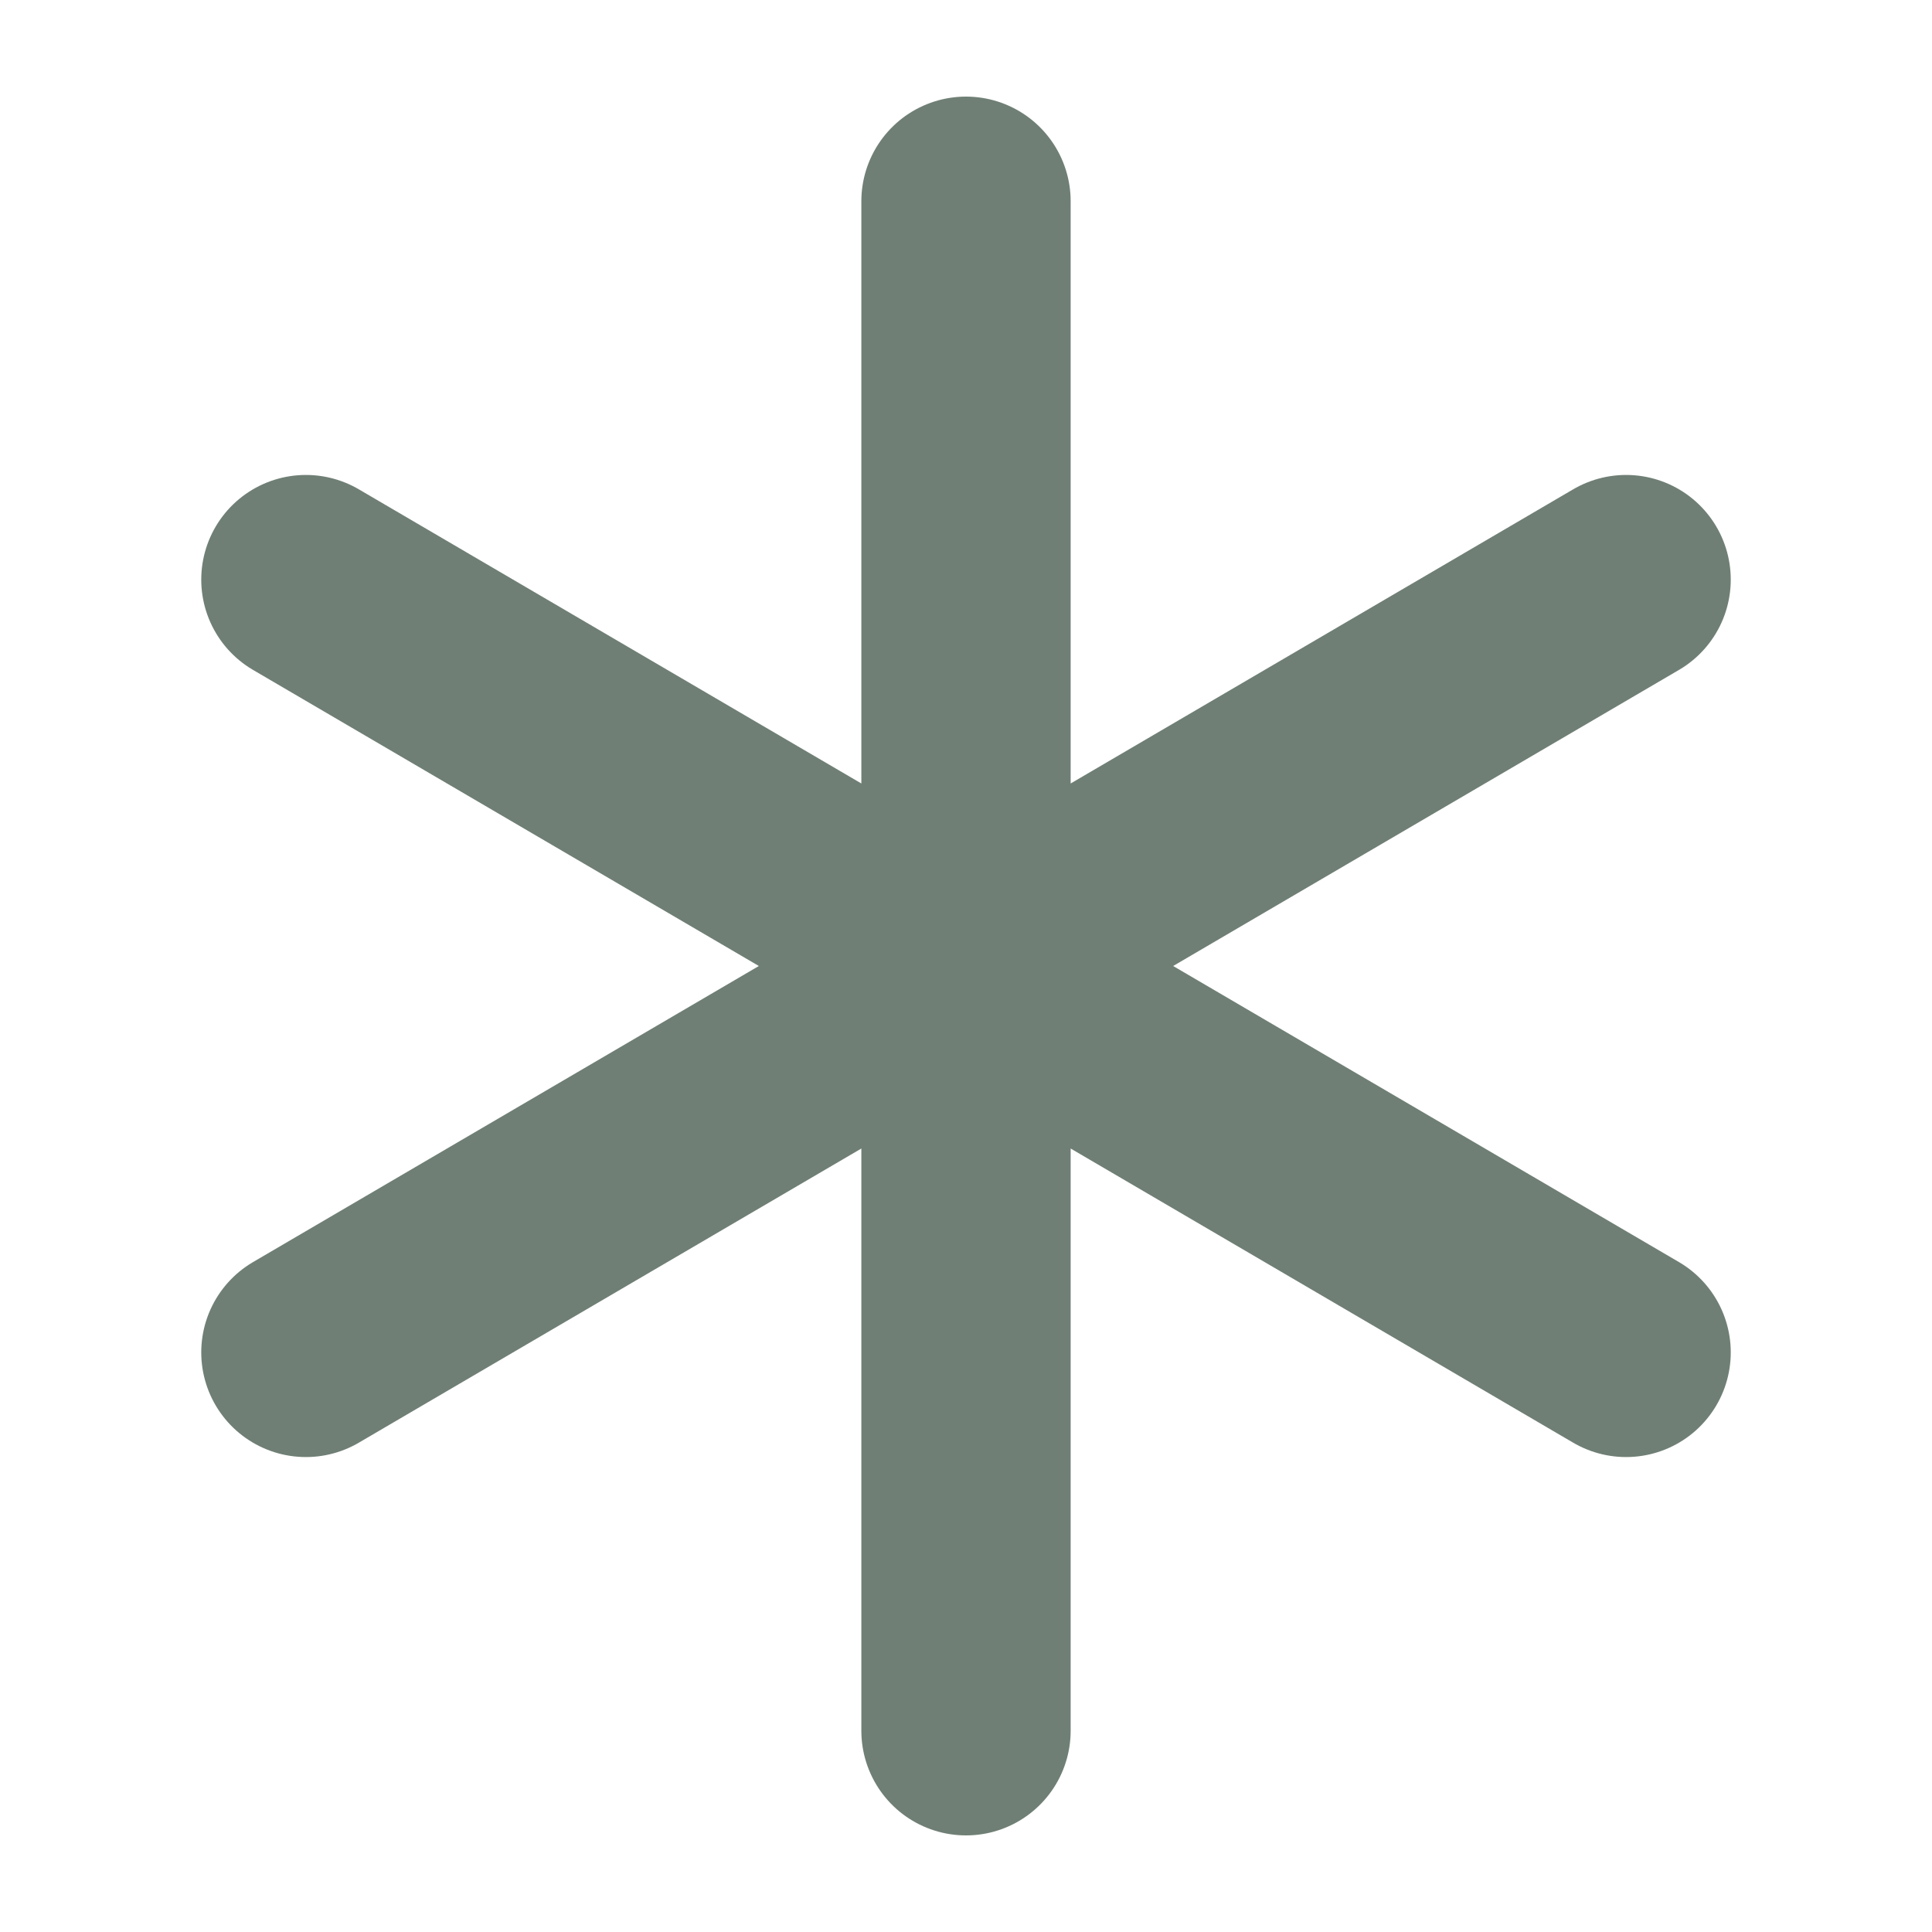
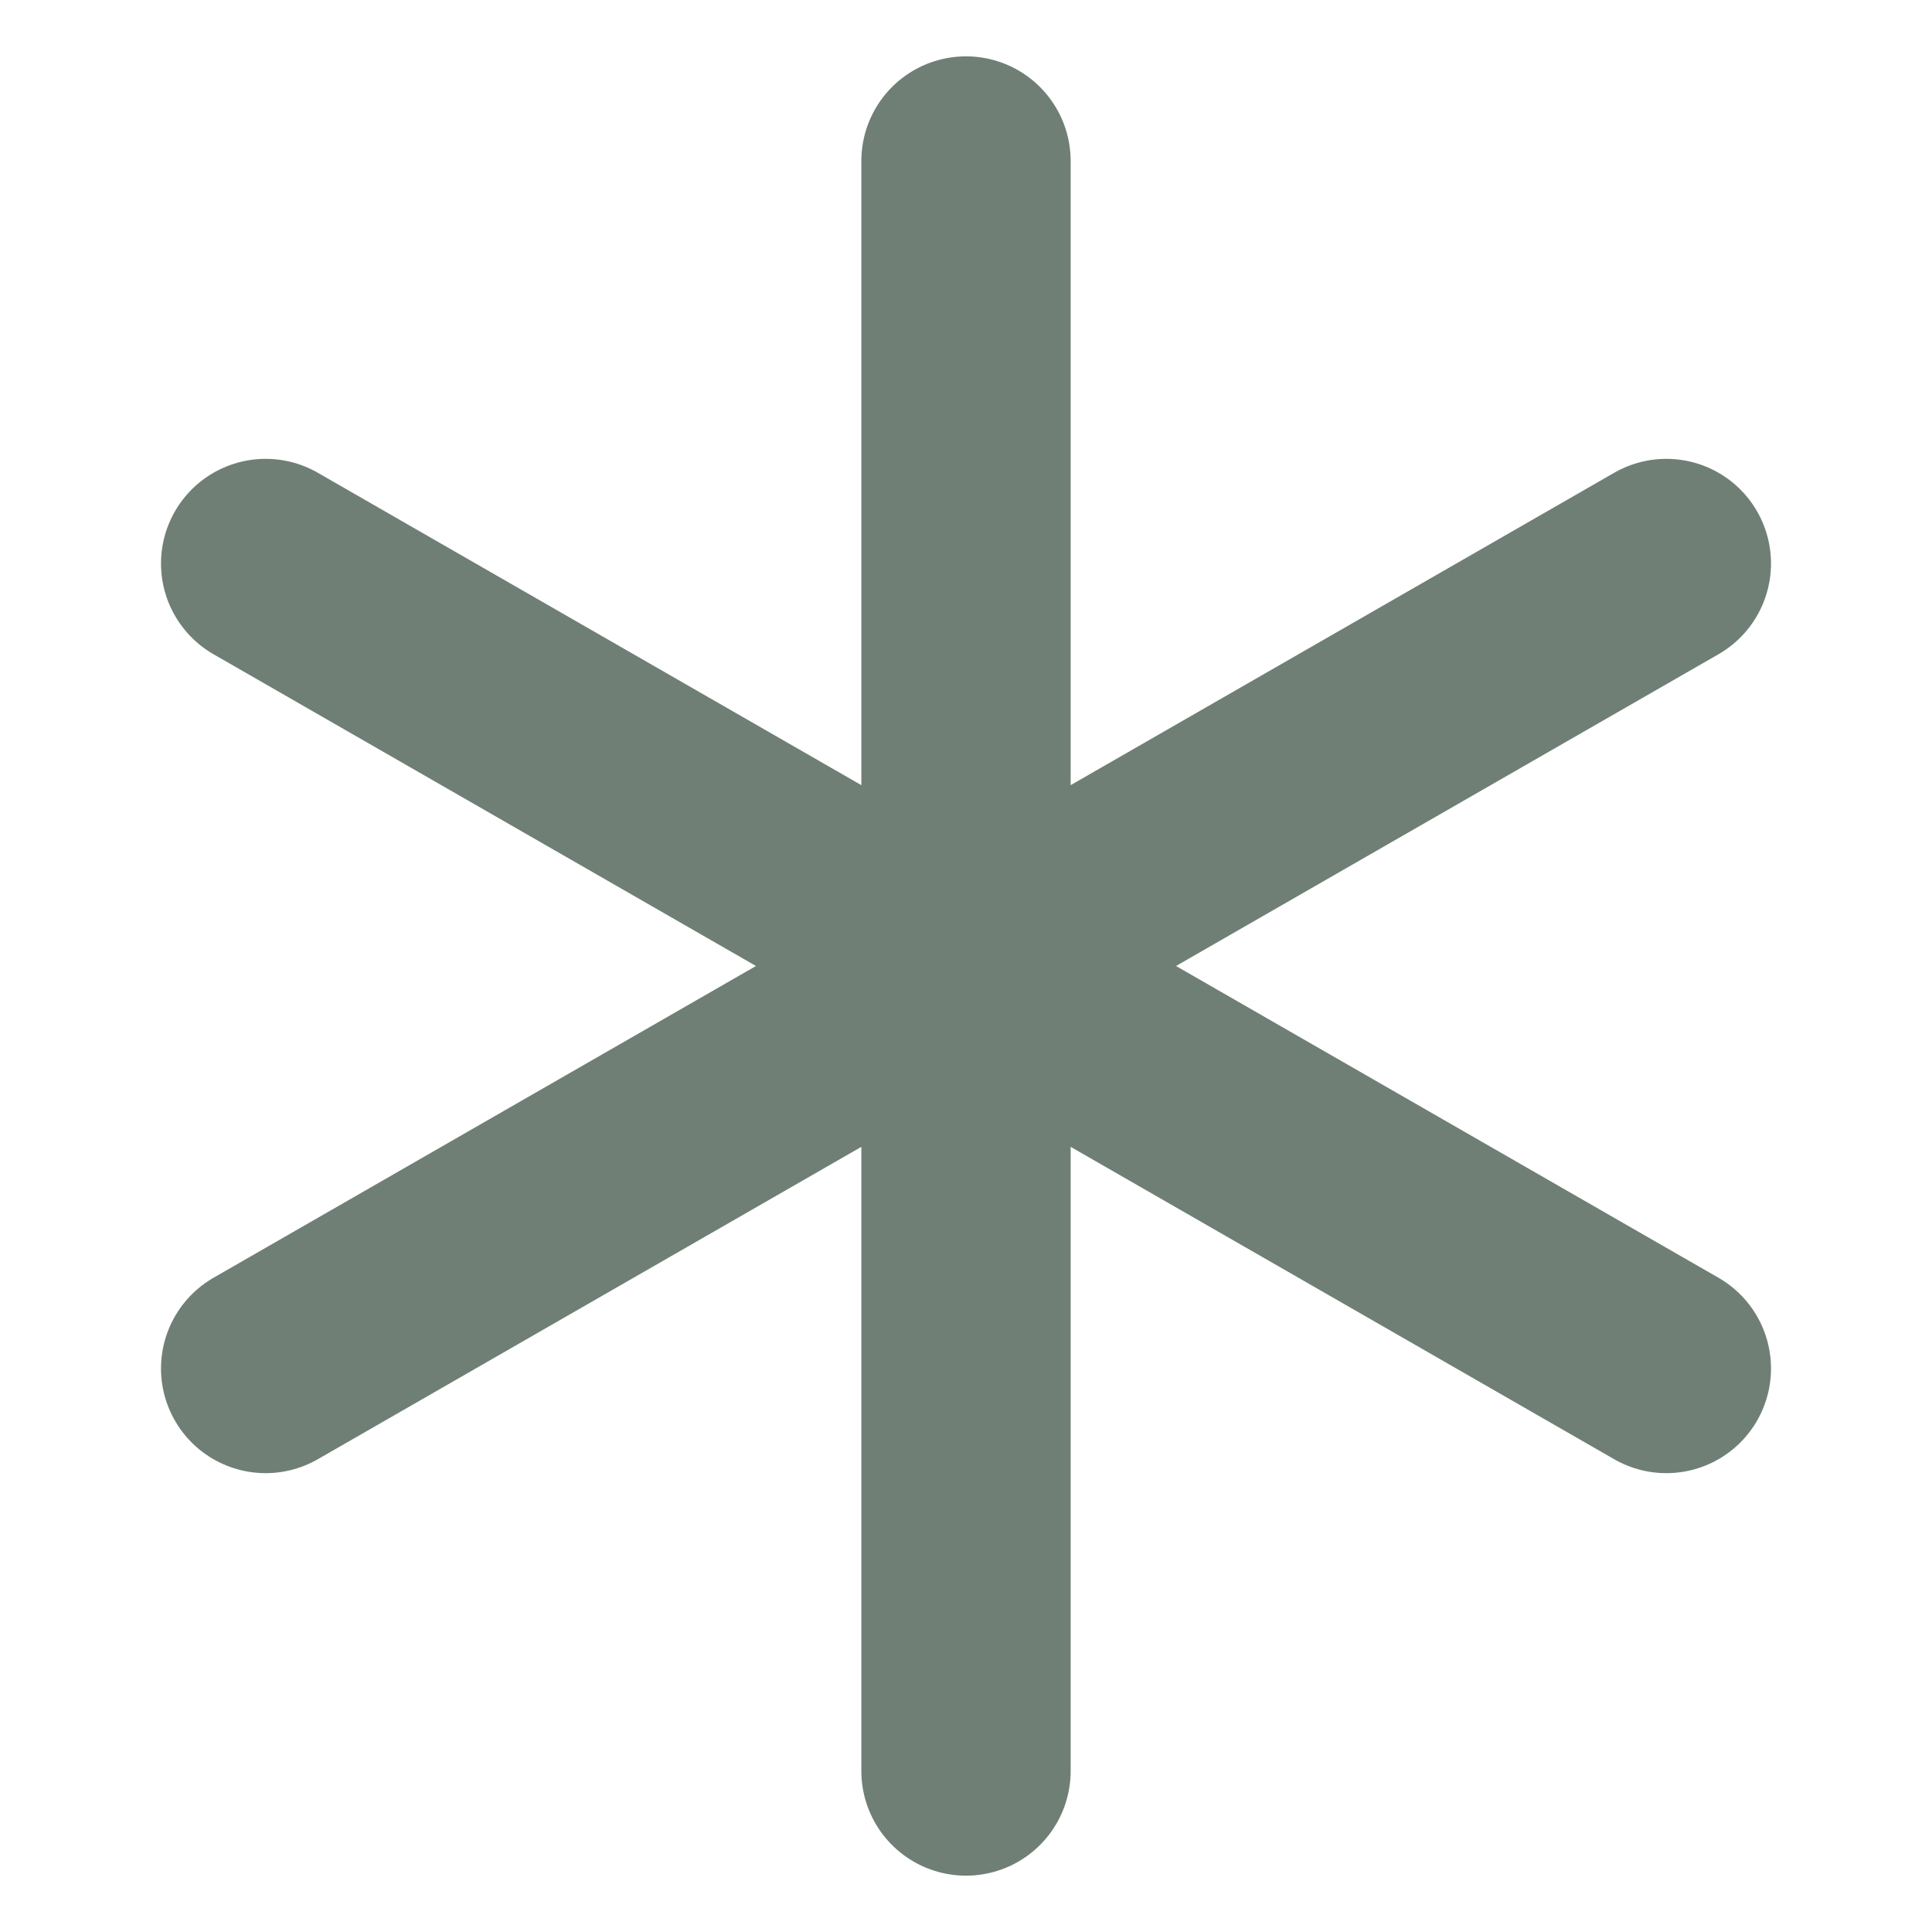
<svg xmlns="http://www.w3.org/2000/svg" viewBox="0 0 24 24">
-   <g fill="none" stroke="#6f7f75" stroke-width="2.6" stroke-linecap="round">
-     <path d="M12 2.5v19M3.8 7.2l16.4 9.6M3.8 16.8l16.4-9.6" />
-   </g>
+   <path fill="none" stroke="#6f7f75" stroke-linecap="round" stroke-linejoin="round" stroke-width="2.6" d="M12 2v20M3.3 7l17.4 10M3.3 17 20.7 7" />
</svg>
